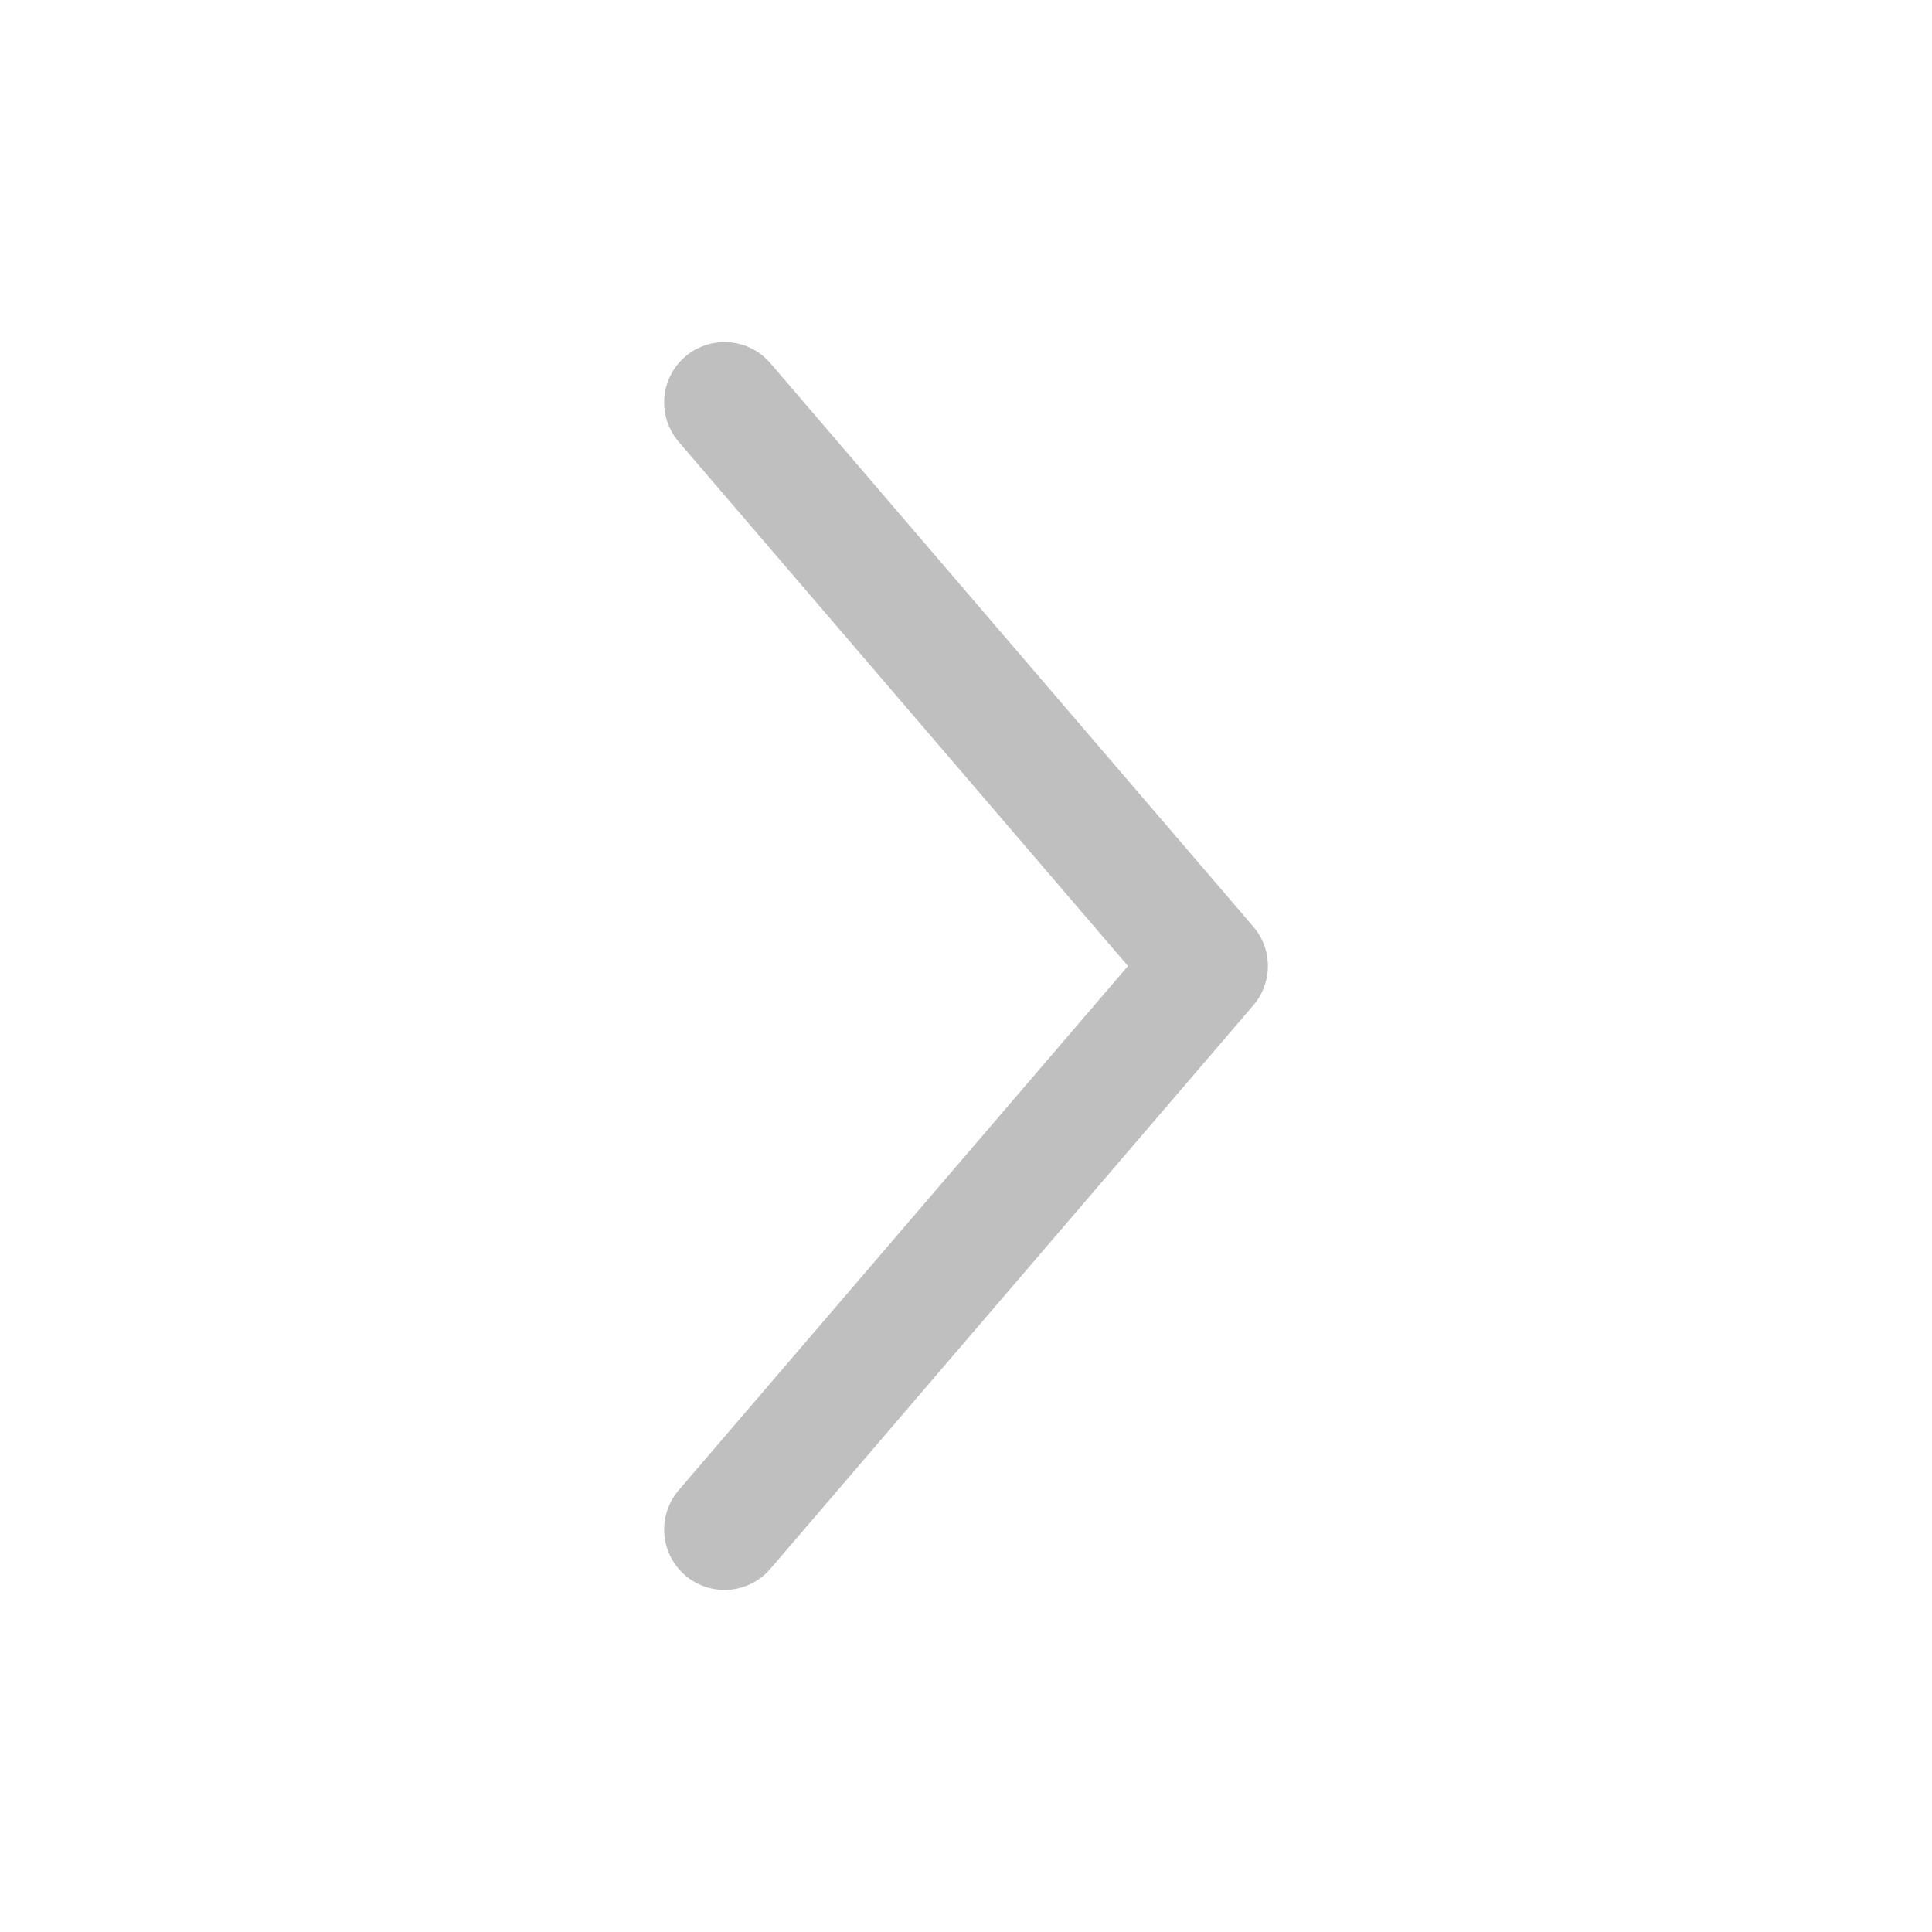
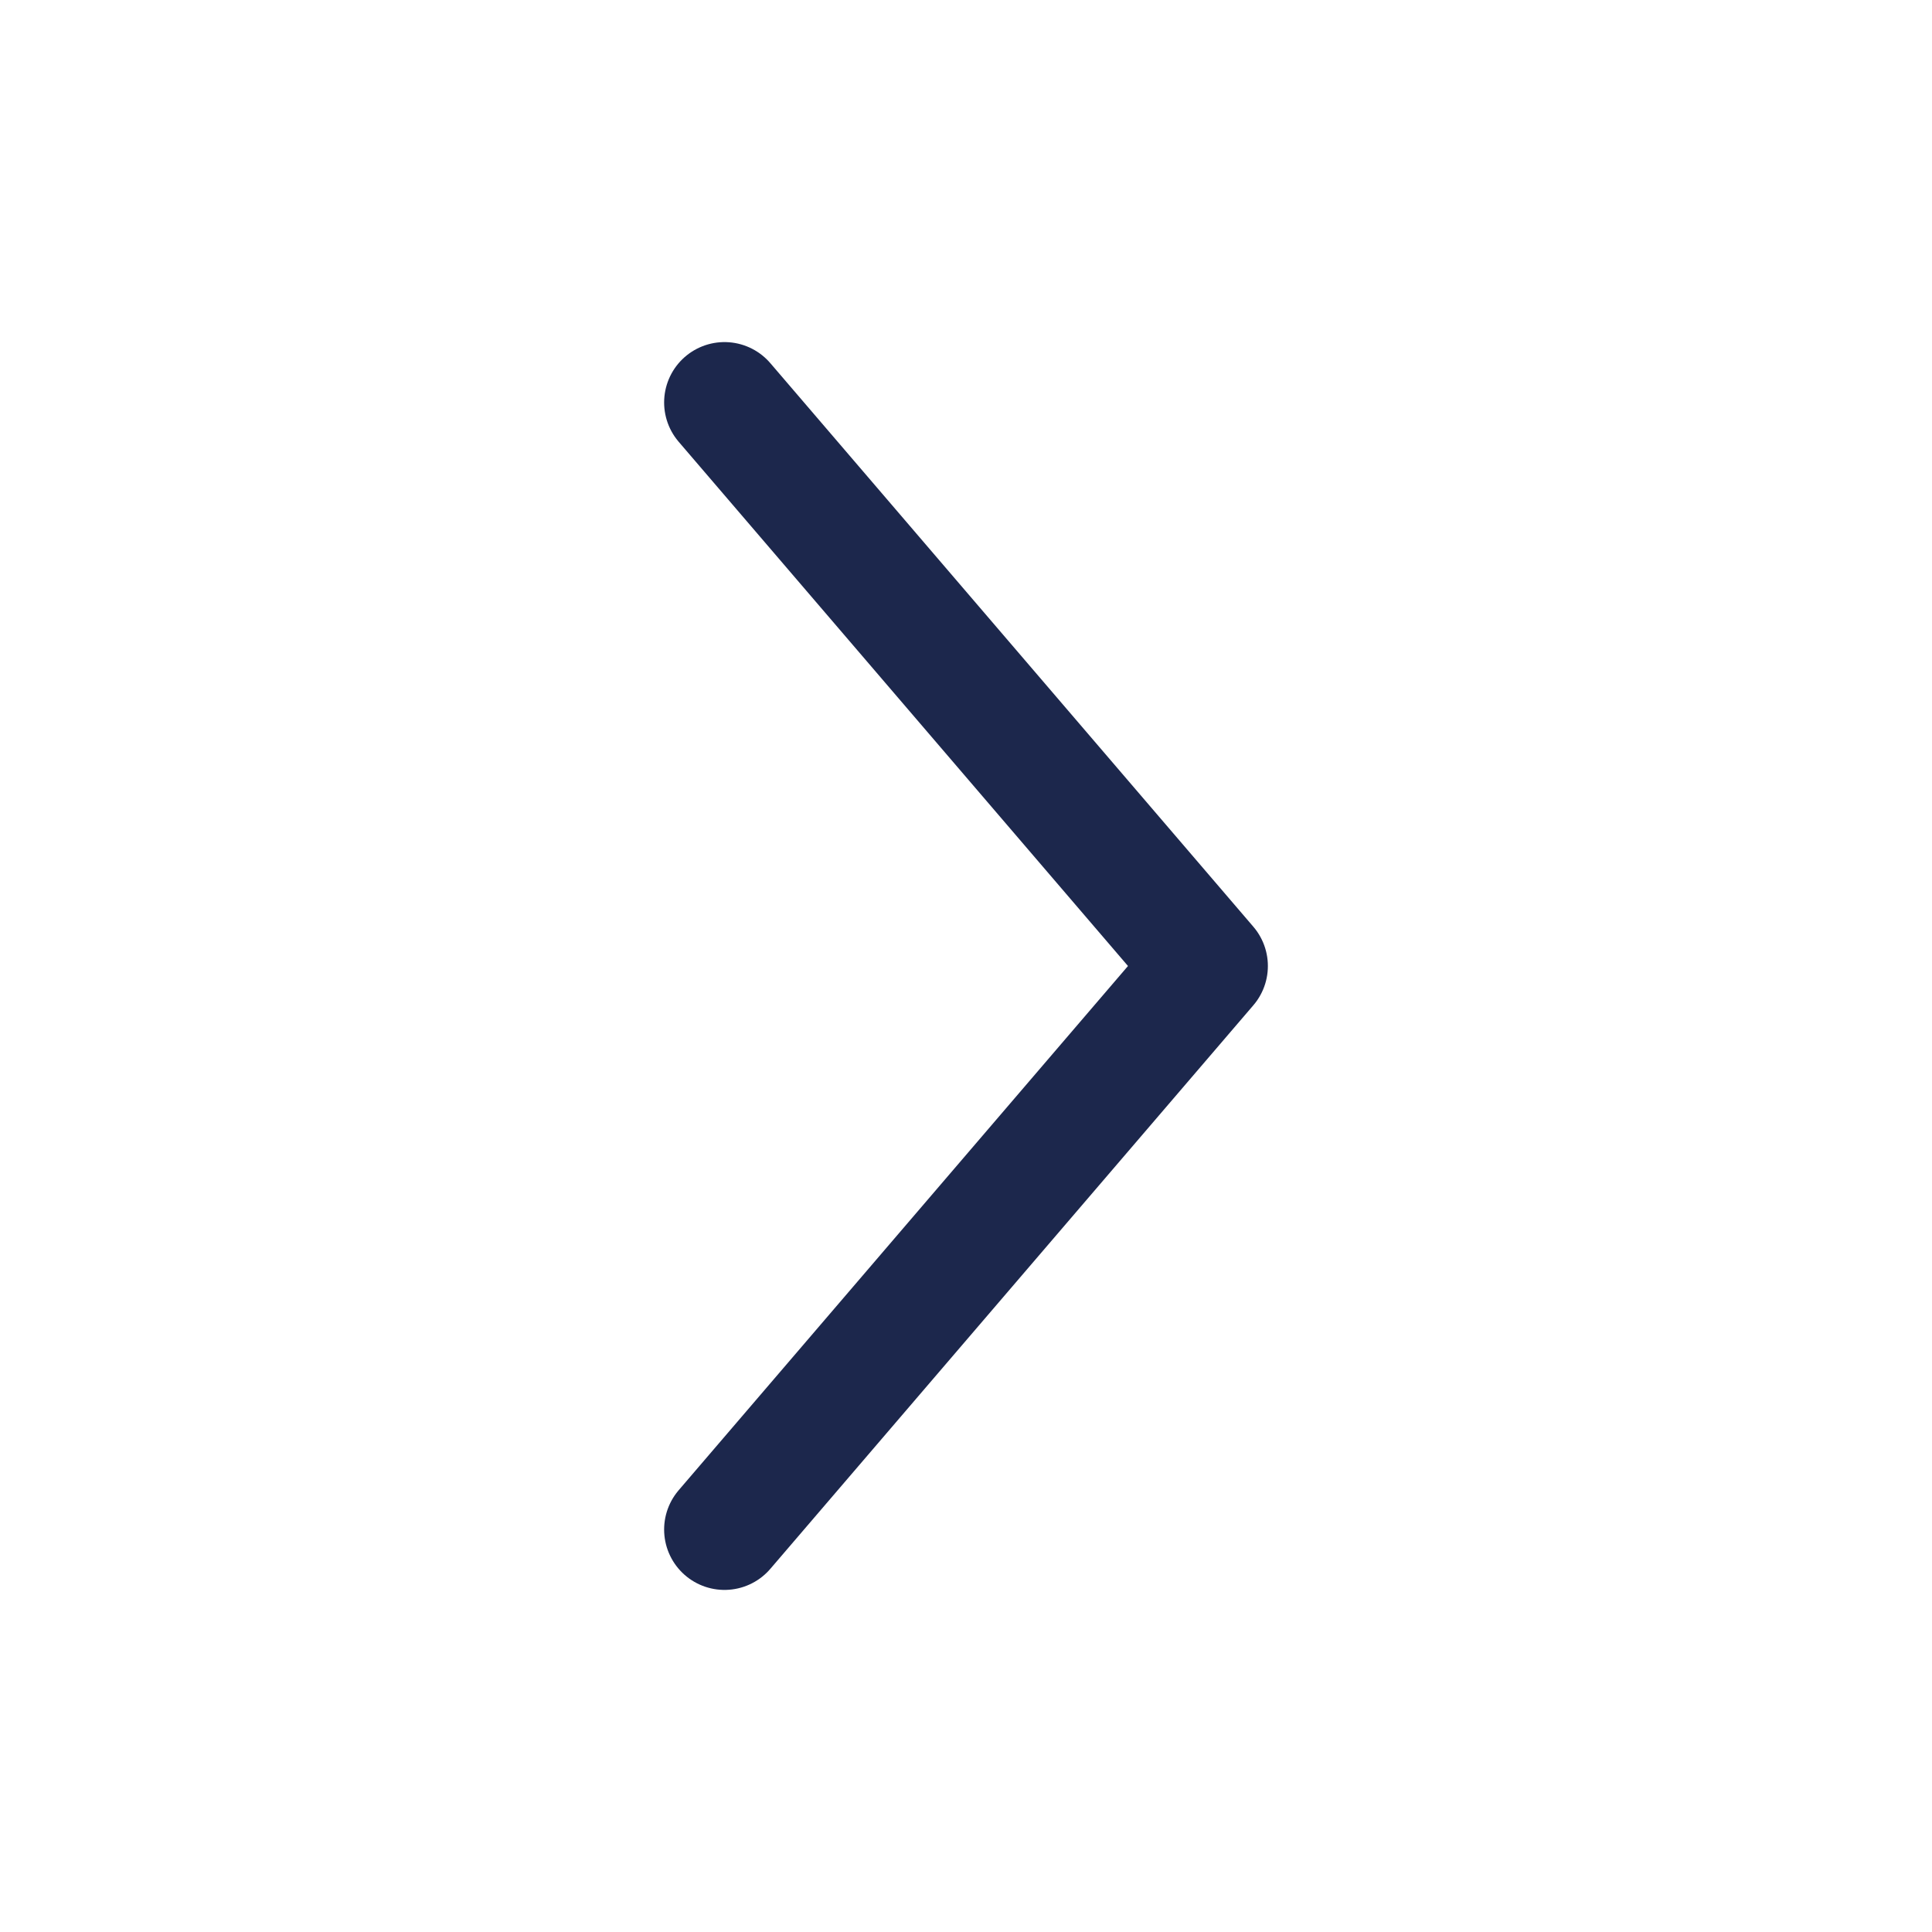
<svg xmlns="http://www.w3.org/2000/svg" width="16" height="16" viewBox="0 0 16 16" fill="none">
  <rect width="16" height="16" fill="white" />
-   <path opacity="0.25" d="M6 3.333L10 8L6 12.667" stroke="black" stroke-linecap="round" stroke-linejoin="round" />
+   <path d="M6 3.333L10 8L6 12.667" stroke="#1C274C" stroke-linecap="round" stroke-linejoin="round" />
</svg>
